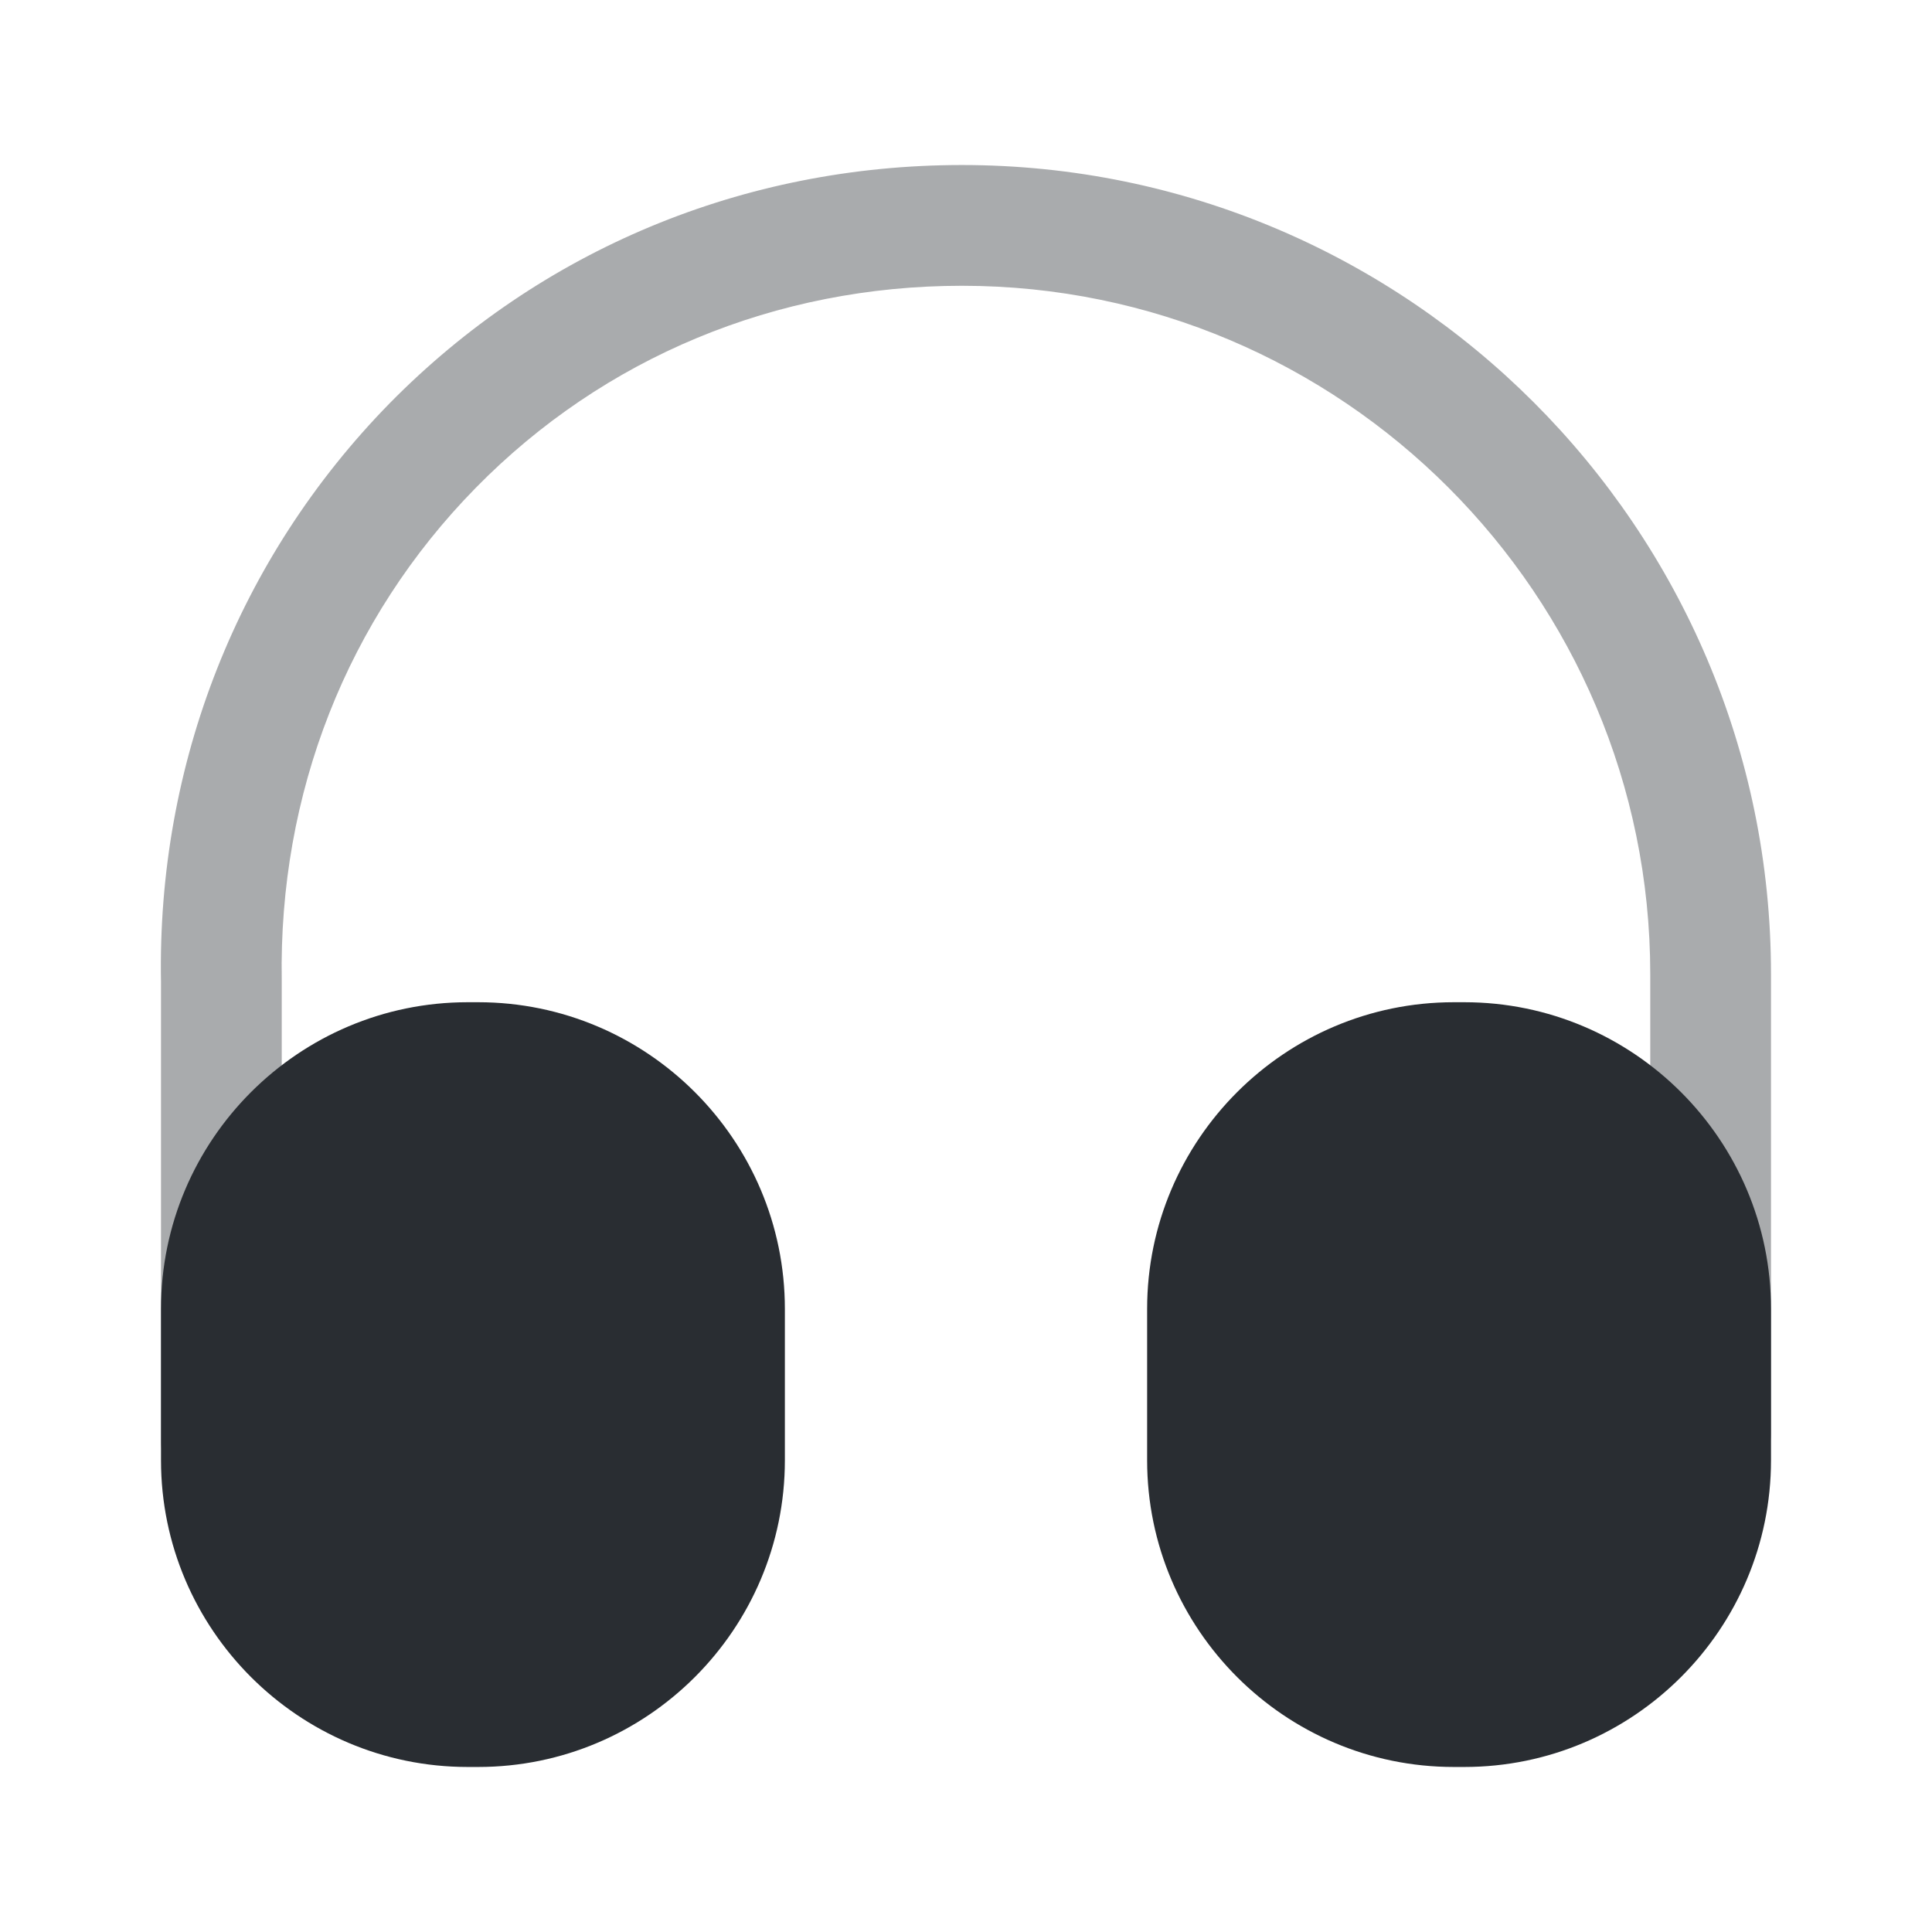
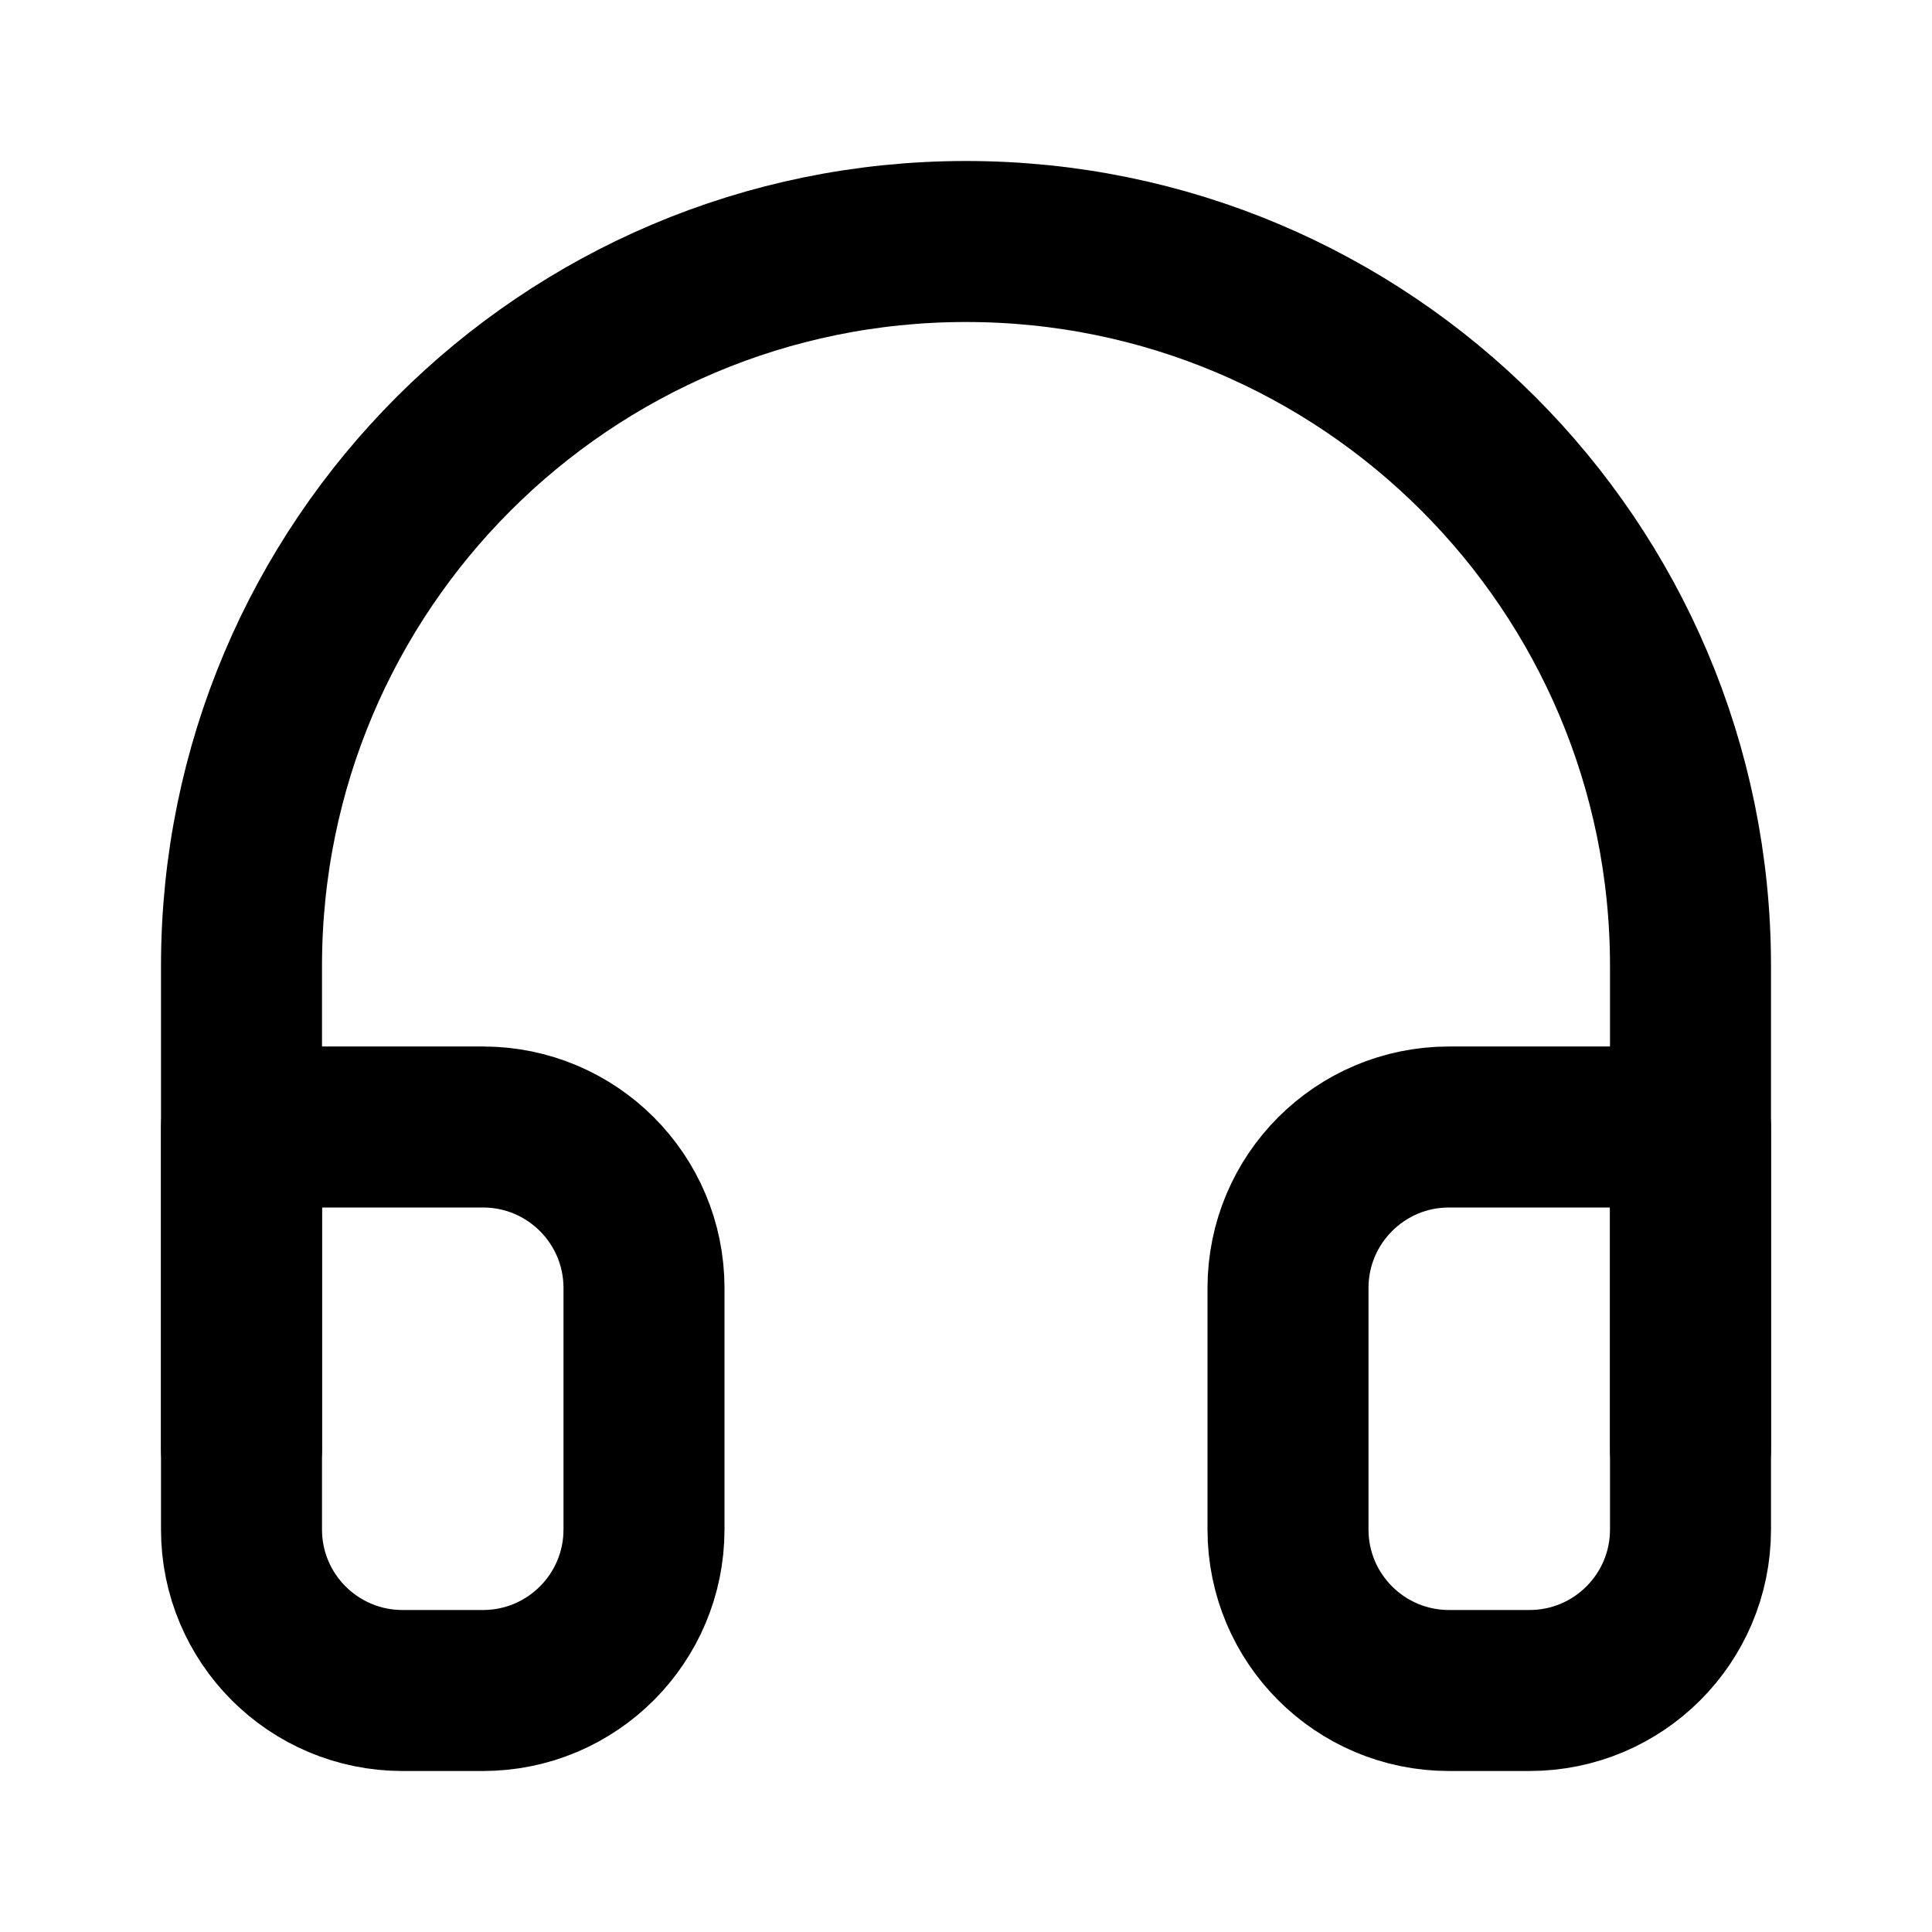
- <svg xmlns="http://www.w3.org/2000/svg" width="800px" height="800px" viewBox="0 0 24 24" fill="none">
-   <path opacity="0.4" d="M2.75 18.65C2.34 18.65 2 18.31 2 17.9V12.2C1.95 9.49 2.96 6.93 4.84 5.01C6.72 3.1 9.24 2.05 11.95 2.05C17.49 2.05 22 6.56 22 12.1V17.8C22 18.21 21.66 18.55 21.25 18.55C20.84 18.55 20.5 18.21 20.5 17.8V12.1C20.5 7.39 16.67 3.55 11.95 3.55C9.64 3.55 7.5 4.44 5.91 6.06C4.31 7.69 3.46 9.86 3.5 12.18V17.89C3.5 18.31 3.17 18.65 2.75 18.65Z" fill="#292D32" />
-   <path d="M5.94 12.45H5.81C3.71 12.45 2 14.16 2 16.26V18.14C2 20.24 3.71 21.95 5.81 21.95H5.94C8.04 21.95 9.75 20.24 9.75 18.14V16.26C9.75 14.16 8.04 12.45 5.94 12.45Z" fill="#292D32" />
-   <path d="M18.19 12.45H18.06C15.96 12.45 14.25 14.16 14.25 16.26V18.14C14.25 20.24 15.96 21.95 18.06 21.95H18.19C20.29 21.95 22 20.24 22 18.14V16.26C22 14.16 20.29 12.45 18.19 12.45Z" fill="#292D32" />
+ <svg xmlns="http://www.w3.org/2000/svg" width="24" height="24" viewBox="0 0 24 24" fill="none" stroke="currentColor" stroke-width="2" stroke-linecap="round" stroke-linejoin="round" class="feather feather-headphones">
+   <path d="M3 18v-6a9 9 0 0 1 18 0v6" />
+   <path d="M21 19a2 2 0 0 1-2 2h-1a2 2 0 0 1-2-2v-3a2 2 0 0 1 2-2h3zM3 19a2 2 0 0 0 2 2h1a2 2 0 0 0 2-2v-3a2 2 0 0 0-2-2H3z" />
</svg>
